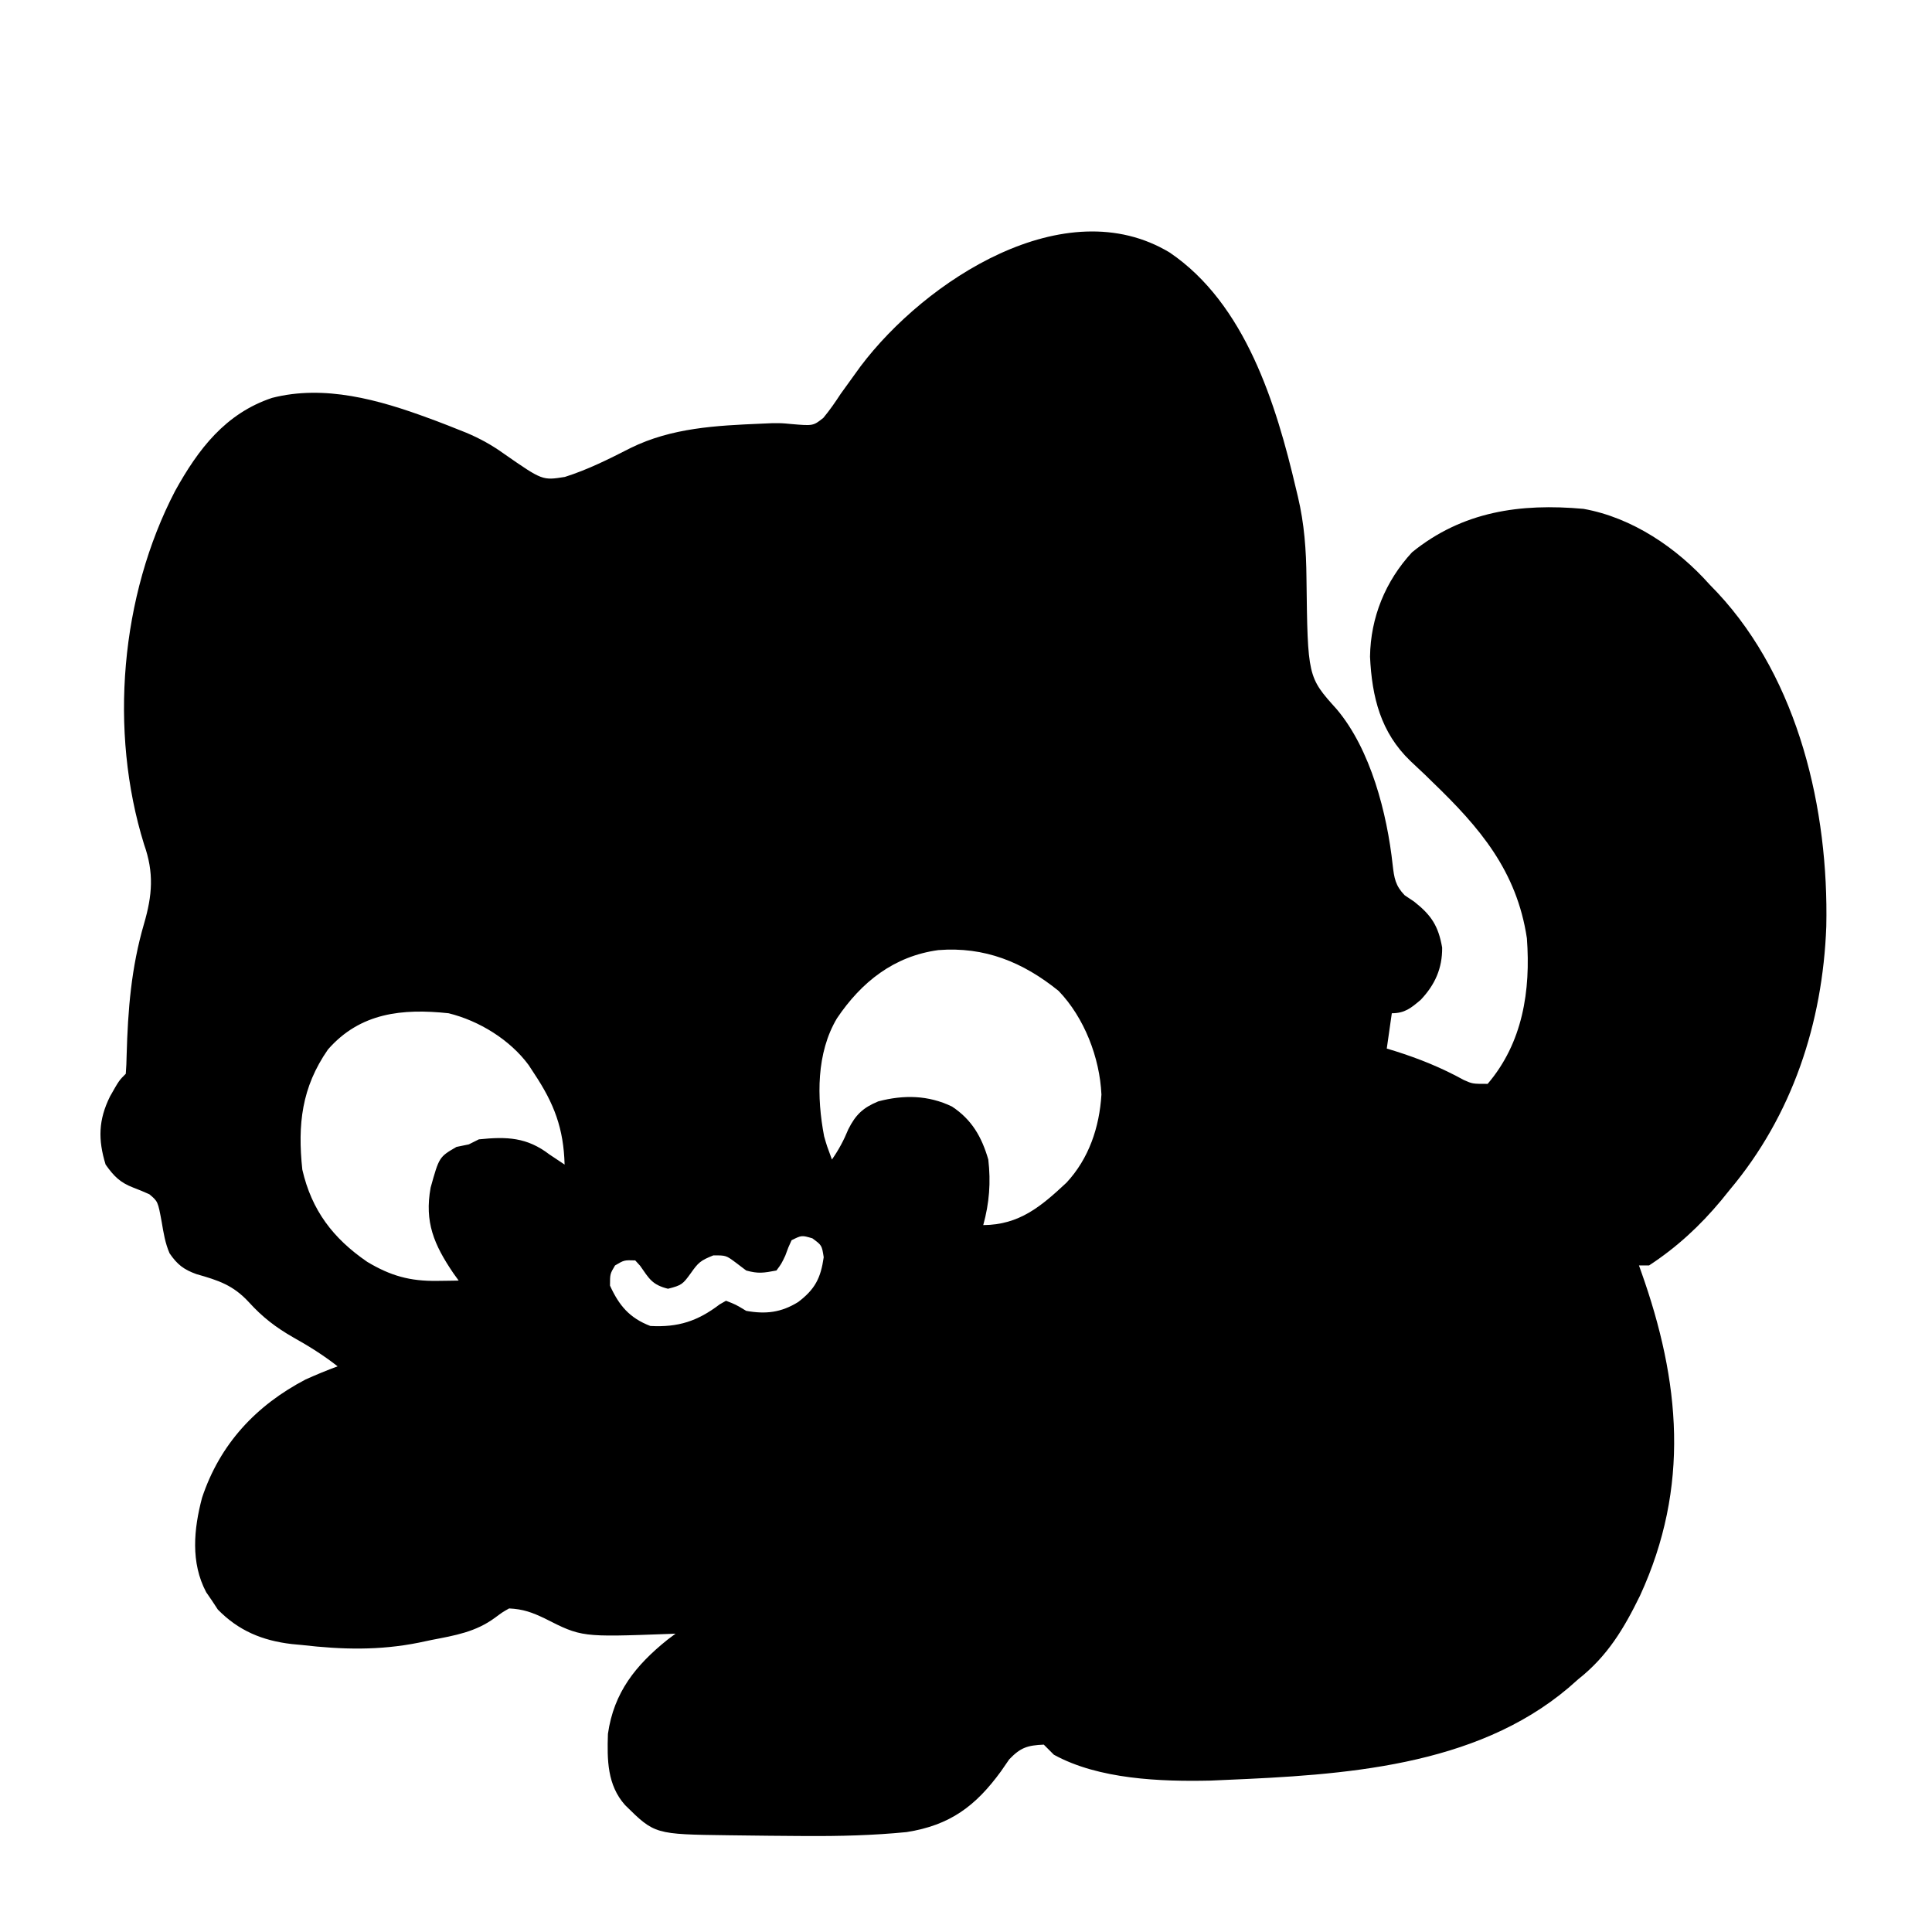
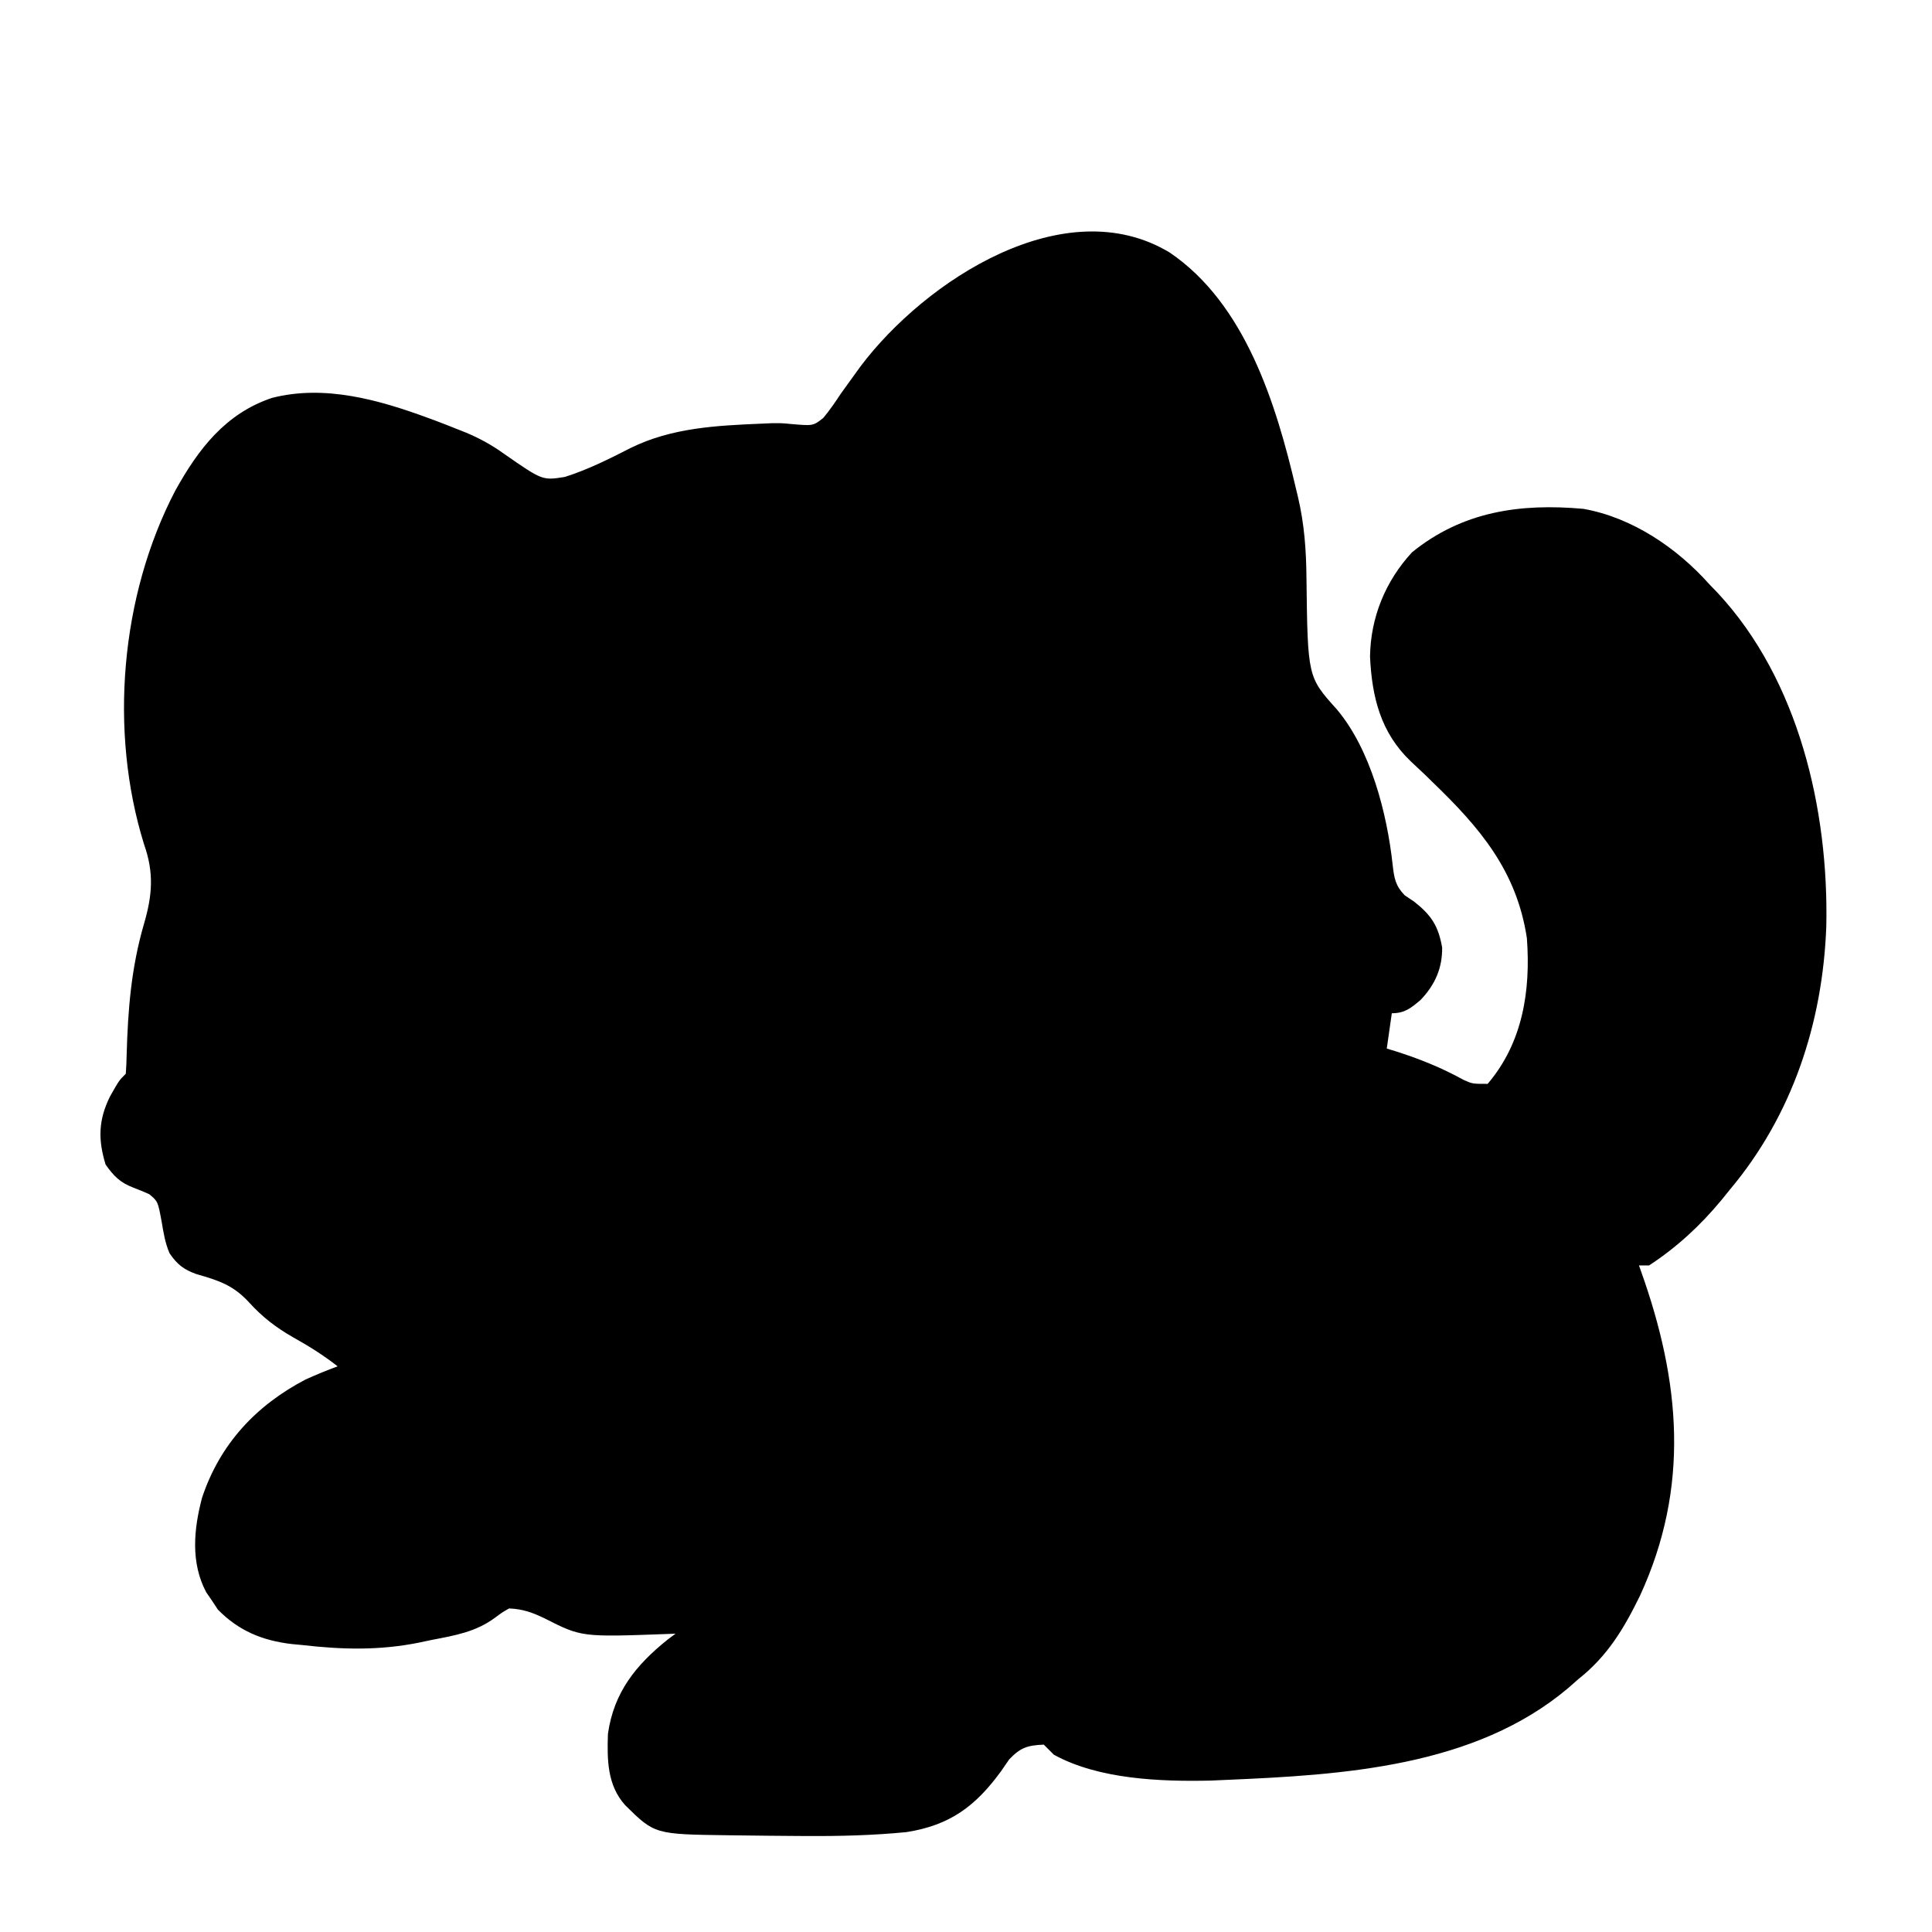
<svg xmlns="http://www.w3.org/2000/svg" viewBox="0 0 16 16" fill="#000">
  <g transform="translate(-1.966138 -1.634085) scale(0.04177192)">
-     <path d="M0 0 C15.01 10.17 21.12 30.08 25.04 46.82 C25.16 47.34 25.29 47.86 25.42 48.4 C26.7 53.8 27.07 59.01 27.12 64.54 C27.36 84.15 27.36 84.15 33.12 90.55 C39.85 98.52 43.1 111.19 44.21 121.42 C44.51 124.03 44.75 125.52 46.59 127.43 C47.21 127.85 47.83 128.26 48.47 128.69 C51.88 131.38 53.27 133.51 54.02 137.8 C54.06 141.92 52.6 145.16 49.79 148.14 C47.86 149.78 46.62 150.82 44.04 150.82 C43.71 153.13 43.38 155.44 43.04 157.82 C43.59 157.99 44.15 158.16 44.72 158.33 C49.52 159.85 53.9 161.62 58.31 164.05 C60.04 164.82 60.04 164.82 63.04 164.82 C70 156.67 71.59 146.33 70.82 135.95 C68.81 122.58 61.47 114 52.11 104.99 C51.62 104.51 51.13 104.03 50.63 103.54 C49.68 102.63 48.72 101.73 47.75 100.83 C41.83 95.16 40.1 88.15 39.72 80.13 C39.83 72.35 42.76 65.15 48.06 59.42 C58.07 51.31 69.52 49.69 82.04 50.82 C91.72 52.55 100.58 58.56 107.04 65.82 C107.57 66.37 108.1 66.92 108.64 67.48 C124.72 84.74 130.67 110.49 130.18 133.59 C129.47 152.77 123.43 171.08 111.04 185.82 C110.76 186.16 110.76 186.16 109.35 187.91 C105.16 192.95 100.53 197.23 95.04 200.82 C94.38 200.82 93.72 200.82 93.04 200.82 C93.18 201.21 93.32 201.6 93.46 202 C101.25 223.86 103.18 244.7 93.25 266.28 C90.06 272.81 86.81 278.26 81.04 282.82 C80.71 283.11 80.71 283.11 79.05 284.57 C60.48 300.27 34.3 301.83 11.04 302.82 C10.55 302.84 10.55 302.84 8.11 302.95 C-1.81 303.17 -14.07 302.71 -22.96 297.82 C-23.62 297.16 -24.28 296.5 -24.96 295.82 C-28.19 295.96 -29.56 296.39 -31.81 298.74 C-32.36 299.53 -32.9 300.32 -33.46 301.13 C-38.47 307.99 -43.52 311.8 -52.15 313.16 C-58.82 313.82 -65.45 313.98 -72.15 313.94 C-72.43 313.94 -72.43 313.94 -73.81 313.93 C-77.53 313.91 -81.24 313.87 -84.96 313.82 C-85.78 313.81 -86.6 313.8 -87.45 313.79 C-102.1 313.6 -102.1 313.6 -107.96 307.82 C-111.52 303.84 -111.54 298.82 -111.37 293.69 C-110.2 285.44 -105.83 280.05 -99.54 275 C-99.28 274.8 -99.28 274.8 -97.96 273.82 C-98.46 273.84 -98.95 273.86 -99.46 273.88 C-116.6 274.51 -116.6 274.51 -123.92 270.79 C-126.42 269.6 -128.18 268.95 -130.96 268.82 C-132.29 269.57 -132.29 269.57 -133.69 270.61 C-137.56 273.49 -141.67 274.17 -146.34 275.07 C-146.75 275.15 -146.75 275.15 -148.8 275.59 C-156.7 277.18 -164.06 276.99 -172.03 276.07 C-172.7 276 -173.36 275.94 -174.05 275.88 C-179.86 275.2 -184.58 273.26 -188.71 269.04 C-189.08 268.47 -189.45 267.9 -189.84 267.32 C-190.23 266.75 -190.62 266.18 -191.02 265.6 C-194.13 259.73 -193.48 253.09 -191.84 246.88 C-188.3 236.23 -181.15 228.58 -171.32 223.43 C-169.22 222.49 -167.12 221.61 -164.96 220.82 C-167.78 218.61 -170.66 216.81 -173.78 215.07 C-177.21 213.1 -179.84 211.09 -182.53 208.13 C-185.68 204.71 -188.56 203.79 -192.95 202.54 C-195.5 201.62 -196.76 200.63 -198.28 198.41 C-199.16 196.37 -199.47 194.38 -199.84 192.19 C-200.59 188.13 -200.59 188.13 -202.28 186.71 C-203.32 186.24 -204.37 185.8 -205.44 185.4 C-208.1 184.38 -209.32 183.13 -210.96 180.82 C-212.48 175.86 -212.39 171.98 -210.09 167.32 C-208.29 164.14 -208.29 164.14 -206.96 162.82 C-206.86 161.59 -206.81 160.36 -206.79 159.12 C-206.54 150.1 -205.88 141.76 -203.34 133.07 C-201.7 127.44 -201.33 122.98 -203.34 117.32 C-210.31 94.87 -208.02 68.08 -197.17 47.25 C-192.61 39.02 -187.23 31.92 -177.96 28.82 C-167.54 26.15 -156.77 29.2 -146.96 32.82 C-146.46 33 -145.96 33.19 -145.44 33.38 C-143.94 33.94 -142.45 34.53 -140.96 35.13 C-140.72 35.23 -140.72 35.23 -139.47 35.72 C-136.72 36.88 -134.35 38.19 -131.92 39.94 C-124.35 45.2 -124.35 45.2 -119.91 44.49 C-115.35 43.05 -111.12 40.92 -106.87 38.75 C-98.72 34.74 -89.91 34.31 -80.98 33.93 C-80.64 33.91 -80.64 33.91 -78.94 33.84 C-76.96 33.82 -76.96 33.82 -75.06 34 C-70.68 34.38 -70.68 34.38 -68.66 32.78 C-67.39 31.25 -66.3 29.67 -65.21 28 C-64.35 26.8 -63.49 25.6 -62.62 24.41 C-62.4 24.1 -62.4 24.1 -61.29 22.57 C-48.46 5.54 -20.8 -12.53 0 0 Z M-65.96 151.82 C-70.06 158.69 -69.98 167.51 -68.51 175.21 C-67.96 177.13 -67.96 177.13 -66.96 179.82 C-65.6 177.87 -64.61 176.01 -63.71 173.82 C-62.25 170.91 -60.77 169.53 -57.77 168.29 C-52.75 166.97 -47.86 167.04 -43.15 169.32 C-39.22 171.92 -37.27 175.33 -35.96 179.82 C-35.44 184.35 -35.75 188.42 -36.96 192.82 C-29.8 192.77 -25.51 189.13 -20.45 184.4 C-16 179.61 -13.93 173.42 -13.53 166.94 C-13.86 159.62 -16.93 151.68 -22.02 146.39 C-29.09 140.67 -36.7 137.58 -45.86 138.3 C-54.65 139.49 -61.11 144.61 -65.96 151.82 Z M-166.88 158.01 C-172.1 165.52 -172.91 172.87 -171.96 181.82 C-170.11 189.89 -165.87 195.45 -159.1 200.1 C-154.48 202.87 -150.63 203.96 -145.21 203.88 C-144.42 203.87 -143.62 203.86 -142.79 203.85 C-142.19 203.84 -141.59 203.83 -140.96 203.82 C-141.31 203.33 -141.66 202.85 -142.02 202.35 C-145.85 196.7 -147.77 192.22 -146.52 185.38 C-144.83 179.32 -144.83 179.32 -141.4 177.32 C-141 177.23 -141 177.23 -138.96 176.82 C-138.3 176.49 -137.64 176.16 -136.96 175.82 C-131.41 175.25 -127.44 175.39 -122.96 178.82 C-121.97 179.49 -120.97 180.16 -119.96 180.82 C-120.15 173.68 -122.03 168.73 -125.96 162.82 C-126.34 162.25 -126.71 161.68 -127.09 161.09 C-130.79 156.07 -136.9 152.31 -142.96 150.82 C-152.08 149.85 -160.48 150.68 -166.88 158.01 Z M-74.96 195.82 C-75.61 197.23 -75.61 197.23 -76.21 198.88 C-76.98 200.5 -76.98 200.5 -77.96 201.82 C-80.52 202.31 -81.58 202.48 -83.96 201.82 C-84.31 201.56 -84.31 201.56 -86.03 200.25 C-87.96 198.82 -87.96 198.82 -90.46 198.82 C-93.04 199.85 -93.45 200.24 -94.96 202.38 C-96.51 204.52 -96.74 204.76 -99.46 205.44 C-102.62 204.65 -103.2 203.44 -104.99 200.88 C-105.31 200.53 -105.63 200.18 -105.96 199.82 C-108.15 199.75 -108.15 199.75 -109.96 200.82 C-110.96 202.5 -110.96 202.5 -110.96 204.82 C-109.16 208.77 -107.09 211.24 -102.96 212.82 C-97.42 213.12 -93.57 211.85 -89.22 208.54 C-88.81 208.3 -88.39 208.06 -87.96 207.82 C-86.03 208.57 -86.03 208.57 -83.96 209.82 C-80.08 210.52 -77.03 210.16 -73.65 208.07 C-70.32 205.54 -69.18 203.34 -68.59 199.19 C-68.96 196.82 -68.96 196.82 -70.84 195.44 C-72.96 194.82 -72.96 194.82 -74.96 195.82 Z " transform="translate(278.9648,89.18359)" />
+     <path transform="translate(278.9648,89.18359)" d="M0 0 C15.01 10.17 21.12 30.08 25.04 46.82 C25.16 47.34 25.29 47.86 25.42 48.4 C26.7 53.8 27.07 59.01 27.12 64.54 C27.36 84.15 27.36 84.15 33.12 90.55 C39.85 98.52 43.1 111.19 44.21 121.42 C44.51 124.03 44.75 125.52 46.59 127.43 C47.21 127.85 47.83 128.26 48.47 128.69 C51.88 131.38 53.27 133.51 54.02 137.8 C54.06 141.92 52.6 145.16 49.79 148.14 C47.86 149.78 46.62 150.82 44.04 150.82 C43.71 153.13 43.38 155.44 43.04 157.82 C43.59 157.99 44.15 158.16 44.72 158.33 C49.52 159.85 53.9 161.62 58.31 164.05 C60.04 164.82 60.04 164.82 63.04 164.82 C70 156.67 71.59 146.33 70.82 135.95 C68.81 122.58 61.47 114 52.11 104.99 C51.62 104.51 51.13 104.03 50.63 103.54 C49.68 102.63 48.72 101.73 47.75 100.83 C41.83 95.16 40.1 88.15 39.72 80.13 C39.83 72.35 42.76 65.15 48.06 59.42 C58.07 51.31 69.52 49.69 82.04 50.82 C91.72 52.55 100.58 58.56 107.04 65.82 C107.57 66.37 108.1 66.92 108.64 67.48 C124.72 84.74 130.67 110.49 130.18 133.59 C129.47 152.77 123.43 171.08 111.04 185.82 C110.76 186.16 110.76 186.16 109.35 187.91 C105.16 192.95 100.53 197.23 95.04 200.82 C94.38 200.82 93.72 200.82 93.04 200.82 C93.18 201.21 93.32 201.6 93.46 202 C101.25 223.86 103.18 244.7 93.25 266.28 C90.06 272.81 86.81 278.26 81.04 282.82 C80.71 283.11 80.71 283.11 79.05 284.57 C60.48 300.27 34.3 301.83 11.04 302.82 C10.55 302.84 10.55 302.84 8.11 302.95 C-1.81 303.17 -14.07 302.71 -22.96 297.82 C-23.62 297.16 -24.28 296.5 -24.96 295.82 C-28.19 295.96 -29.56 296.39 -31.81 298.74 C-32.36 299.53 -32.9 300.32 -33.46 301.13 C-38.47 307.99 -43.52 311.8 -52.15 313.16 C-58.82 313.82 -65.45 313.98 -72.15 313.94 C-72.43 313.94 -72.43 313.94 -73.81 313.93 C-77.53 313.91 -81.24 313.87 -84.96 313.82 C-85.78 313.81 -86.6 313.8 -87.45 313.79 C-102.1 313.6 -102.1 313.6 -107.96 307.82 C-111.52 303.84 -111.54 298.82 -111.37 293.69 C-110.2 285.44 -105.83 280.05 -99.54 275 C-99.28 274.8 -99.28 274.8 -97.96 273.82 C-98.46 273.84 -98.95 273.86 -99.46 273.88 C-116.6 274.51 -116.6 274.51 -123.92 270.79 C-126.42 269.6 -128.18 268.95 -130.96 268.82 C-132.29 269.57 -132.29 269.57 -133.69 270.61 C-137.56 273.49 -141.67 274.17 -146.34 275.07 C-146.75 275.15 -146.75 275.15 -148.8 275.59 C-156.7 277.18 -164.06 276.99 -172.03 276.07 C-172.7 276 -173.36 275.94 -174.05 275.88 C-179.86 275.2 -184.58 273.26 -188.71 269.04 C-189.08 268.47 -189.45 267.9 -189.84 267.32 C-190.23 266.75 -190.62 266.18 -191.02 265.6 C-194.13 259.73 -193.48 253.09 -191.84 246.88 C-188.3 236.23 -181.15 228.58 -171.32 223.43 C-169.22 222.49 -167.12 221.61 -164.96 220.82 C-167.78 218.61 -170.66 216.81 -173.78 215.07 C-177.21 213.1 -179.84 211.09 -182.53 208.13 C-185.68 204.71 -188.56 203.79 -192.95 202.54 C-195.5 201.62 -196.76 200.63 -198.28 198.41 C-199.16 196.37 -199.47 194.38 -199.84 192.19 C-200.59 188.13 -200.59 188.13 -202.28 186.71 C-203.32 186.24 -204.37 185.8 -205.44 185.4 C-208.1 184.38 -209.32 183.13 -210.96 180.82 C-212.48 175.86 -212.39 171.98 -210.09 167.32 C-208.29 164.14 -208.29 164.14 -206.96 162.82 C-206.86 161.59 -206.81 160.36 -206.79 159.12 C-206.54 150.1 -205.88 141.76 -203.34 133.07 C-201.7 127.44 -201.33 122.98 -203.34 117.32 C-210.31 94.87 -208.02 68.08 -197.17 47.25 C-192.61 39.02 -187.23 31.92 -177.96 28.82 C-167.54 26.15 -156.77 29.2 -146.96 32.82 C-146.46 33 -145.96 33.19 -145.44 33.38 C-143.94 33.94 -142.45 34.53 -140.96 35.13 C-140.72 35.23 -140.72 35.23 -139.47 35.72 C-136.72 36.88 -134.35 38.19 -131.92 39.94 C-124.35 45.2 -124.35 45.2 -119.91 44.49 C-115.35 43.05 -111.12 40.92 -106.87 38.75 C-98.72 34.74 -89.91 34.31 -80.98 33.93 C-80.64 33.91 -80.64 33.91 -78.94 33.84 C-76.96 33.82 -76.96 33.82 -75.06 34 C-70.68 34.38 -70.68 34.38 -68.66 32.78 C-67.39 31.25 -66.3 29.67 -65.21 28 C-64.35 26.8 -63.49 25.6 -62.62 24.41 C-62.4 24.1 -62.4 24.1 -61.29 22.57 C-48.46 5.54 -20.8 -12.53 0 0 Z" fill="#000" />
  </g>
+   <g transform="translate(0.1674 0.421051) scale(0.994031)" />
</svg>
